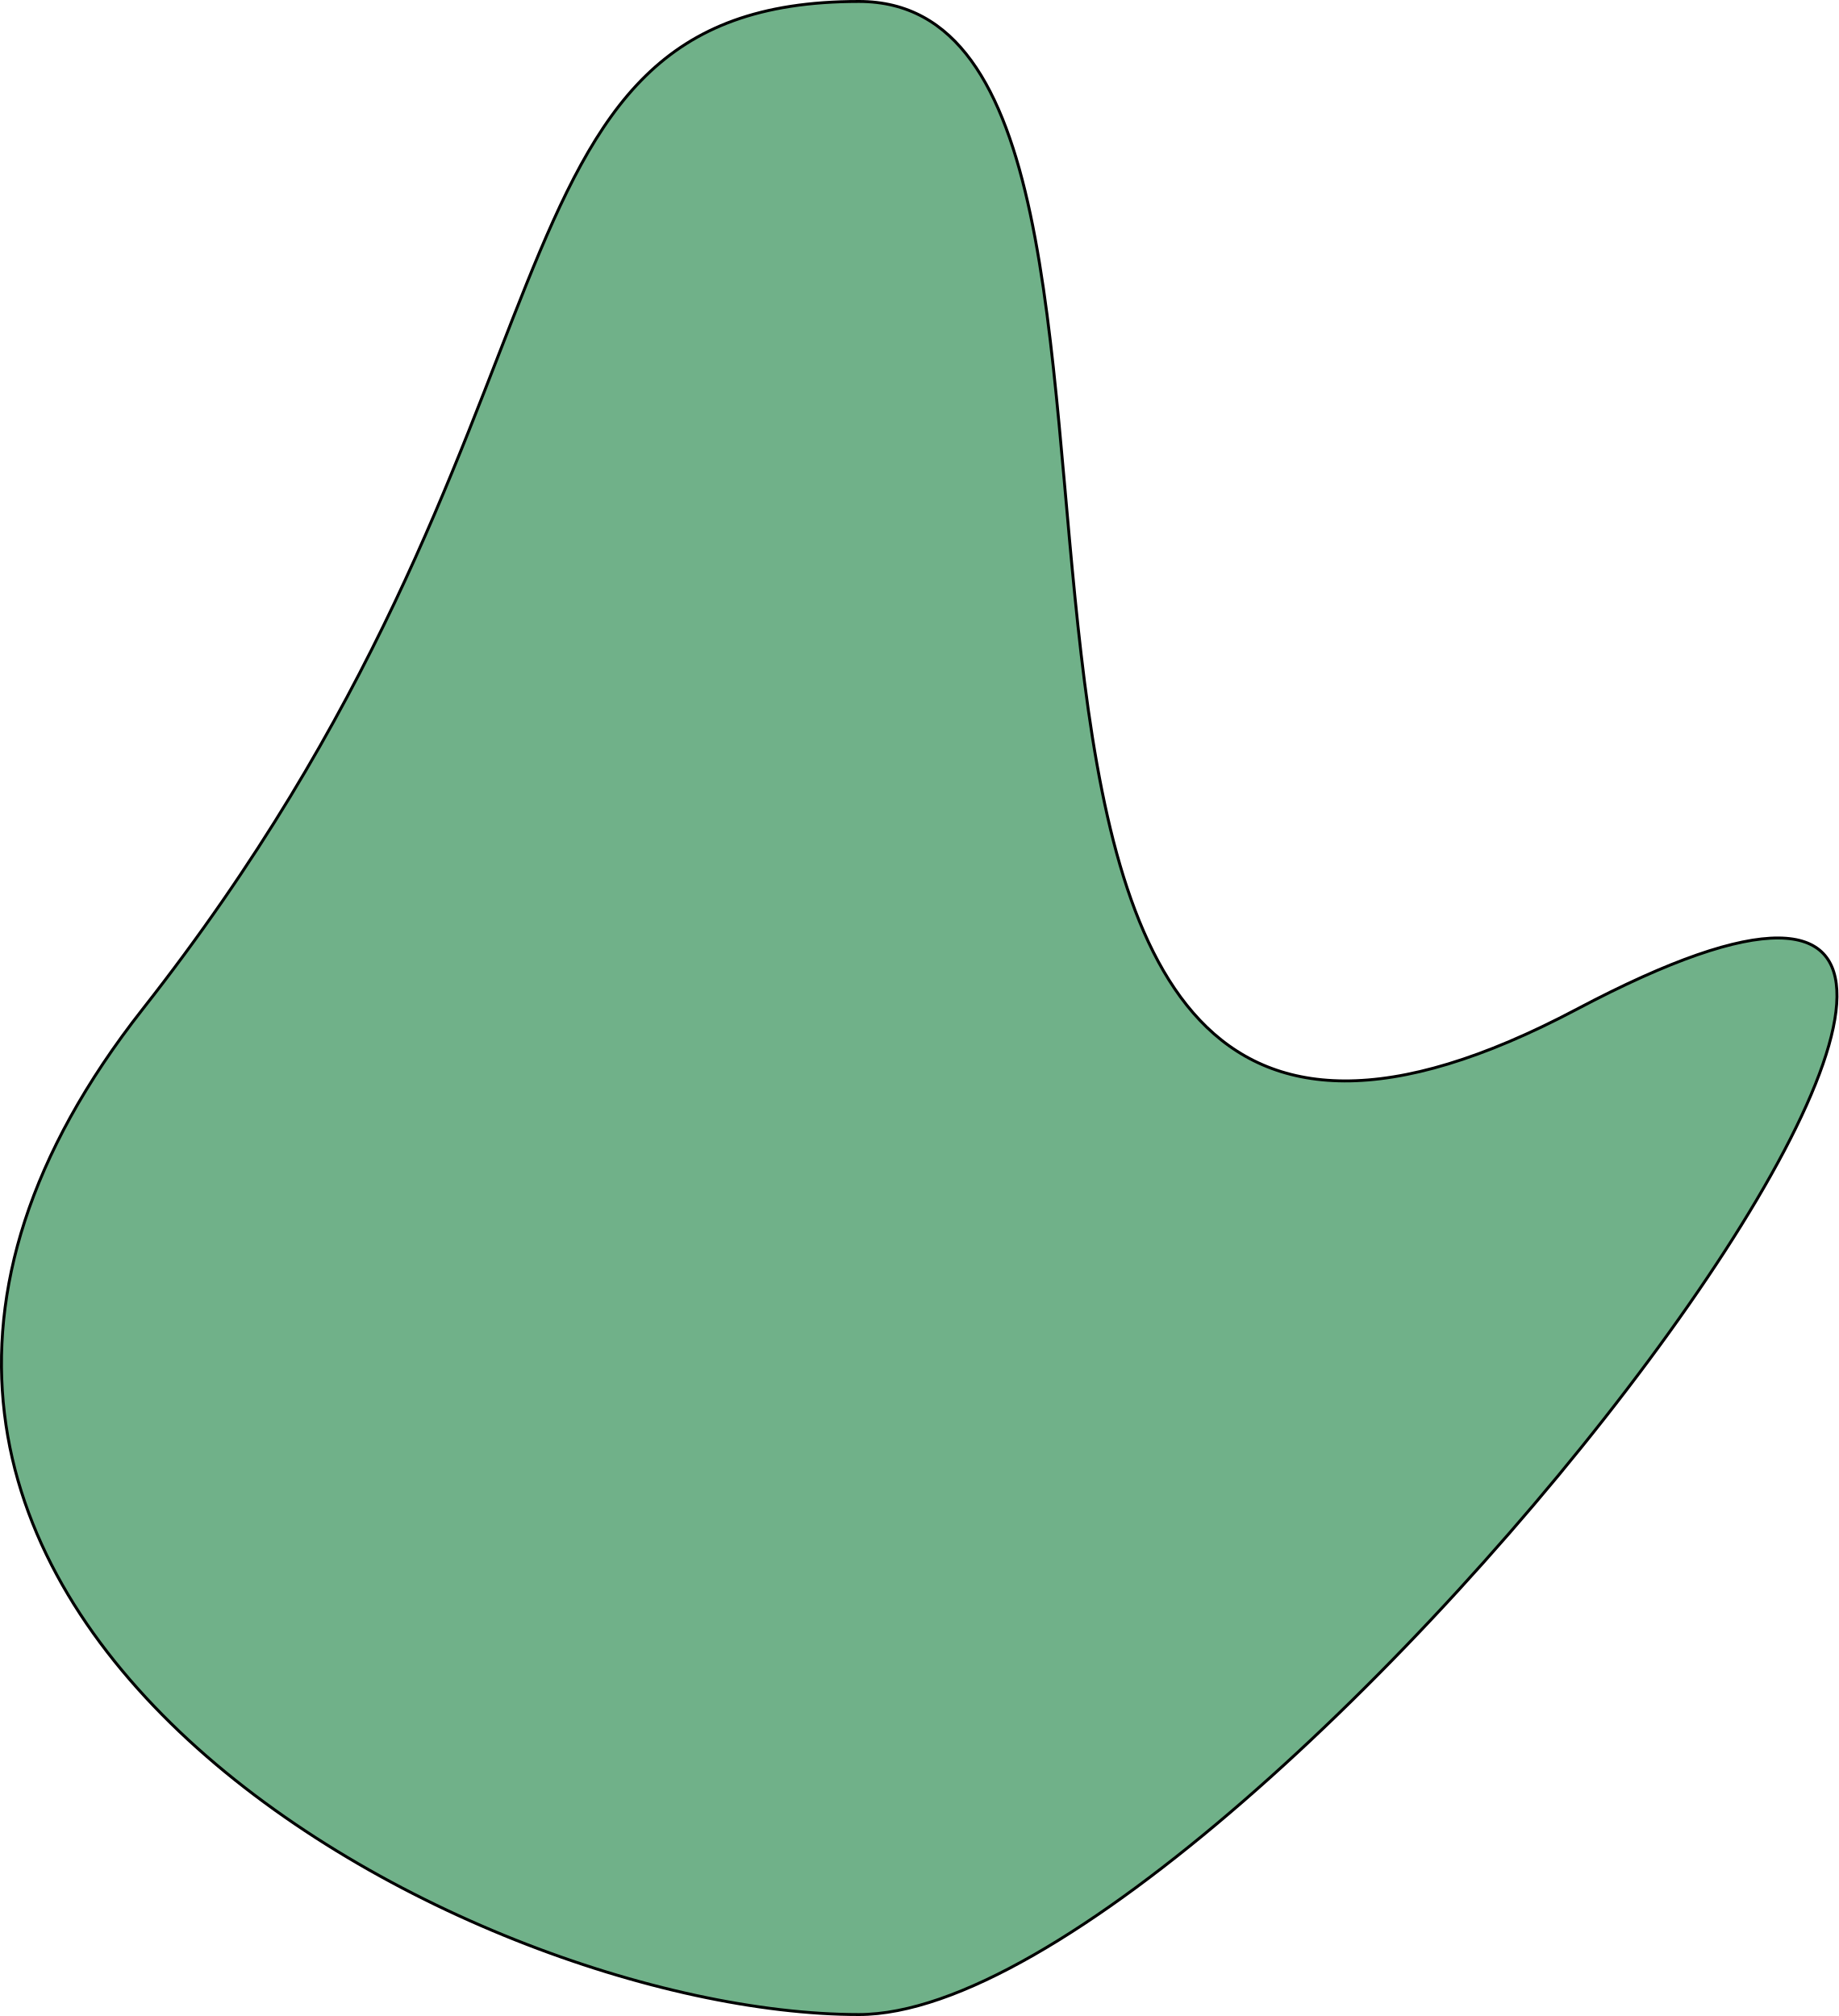
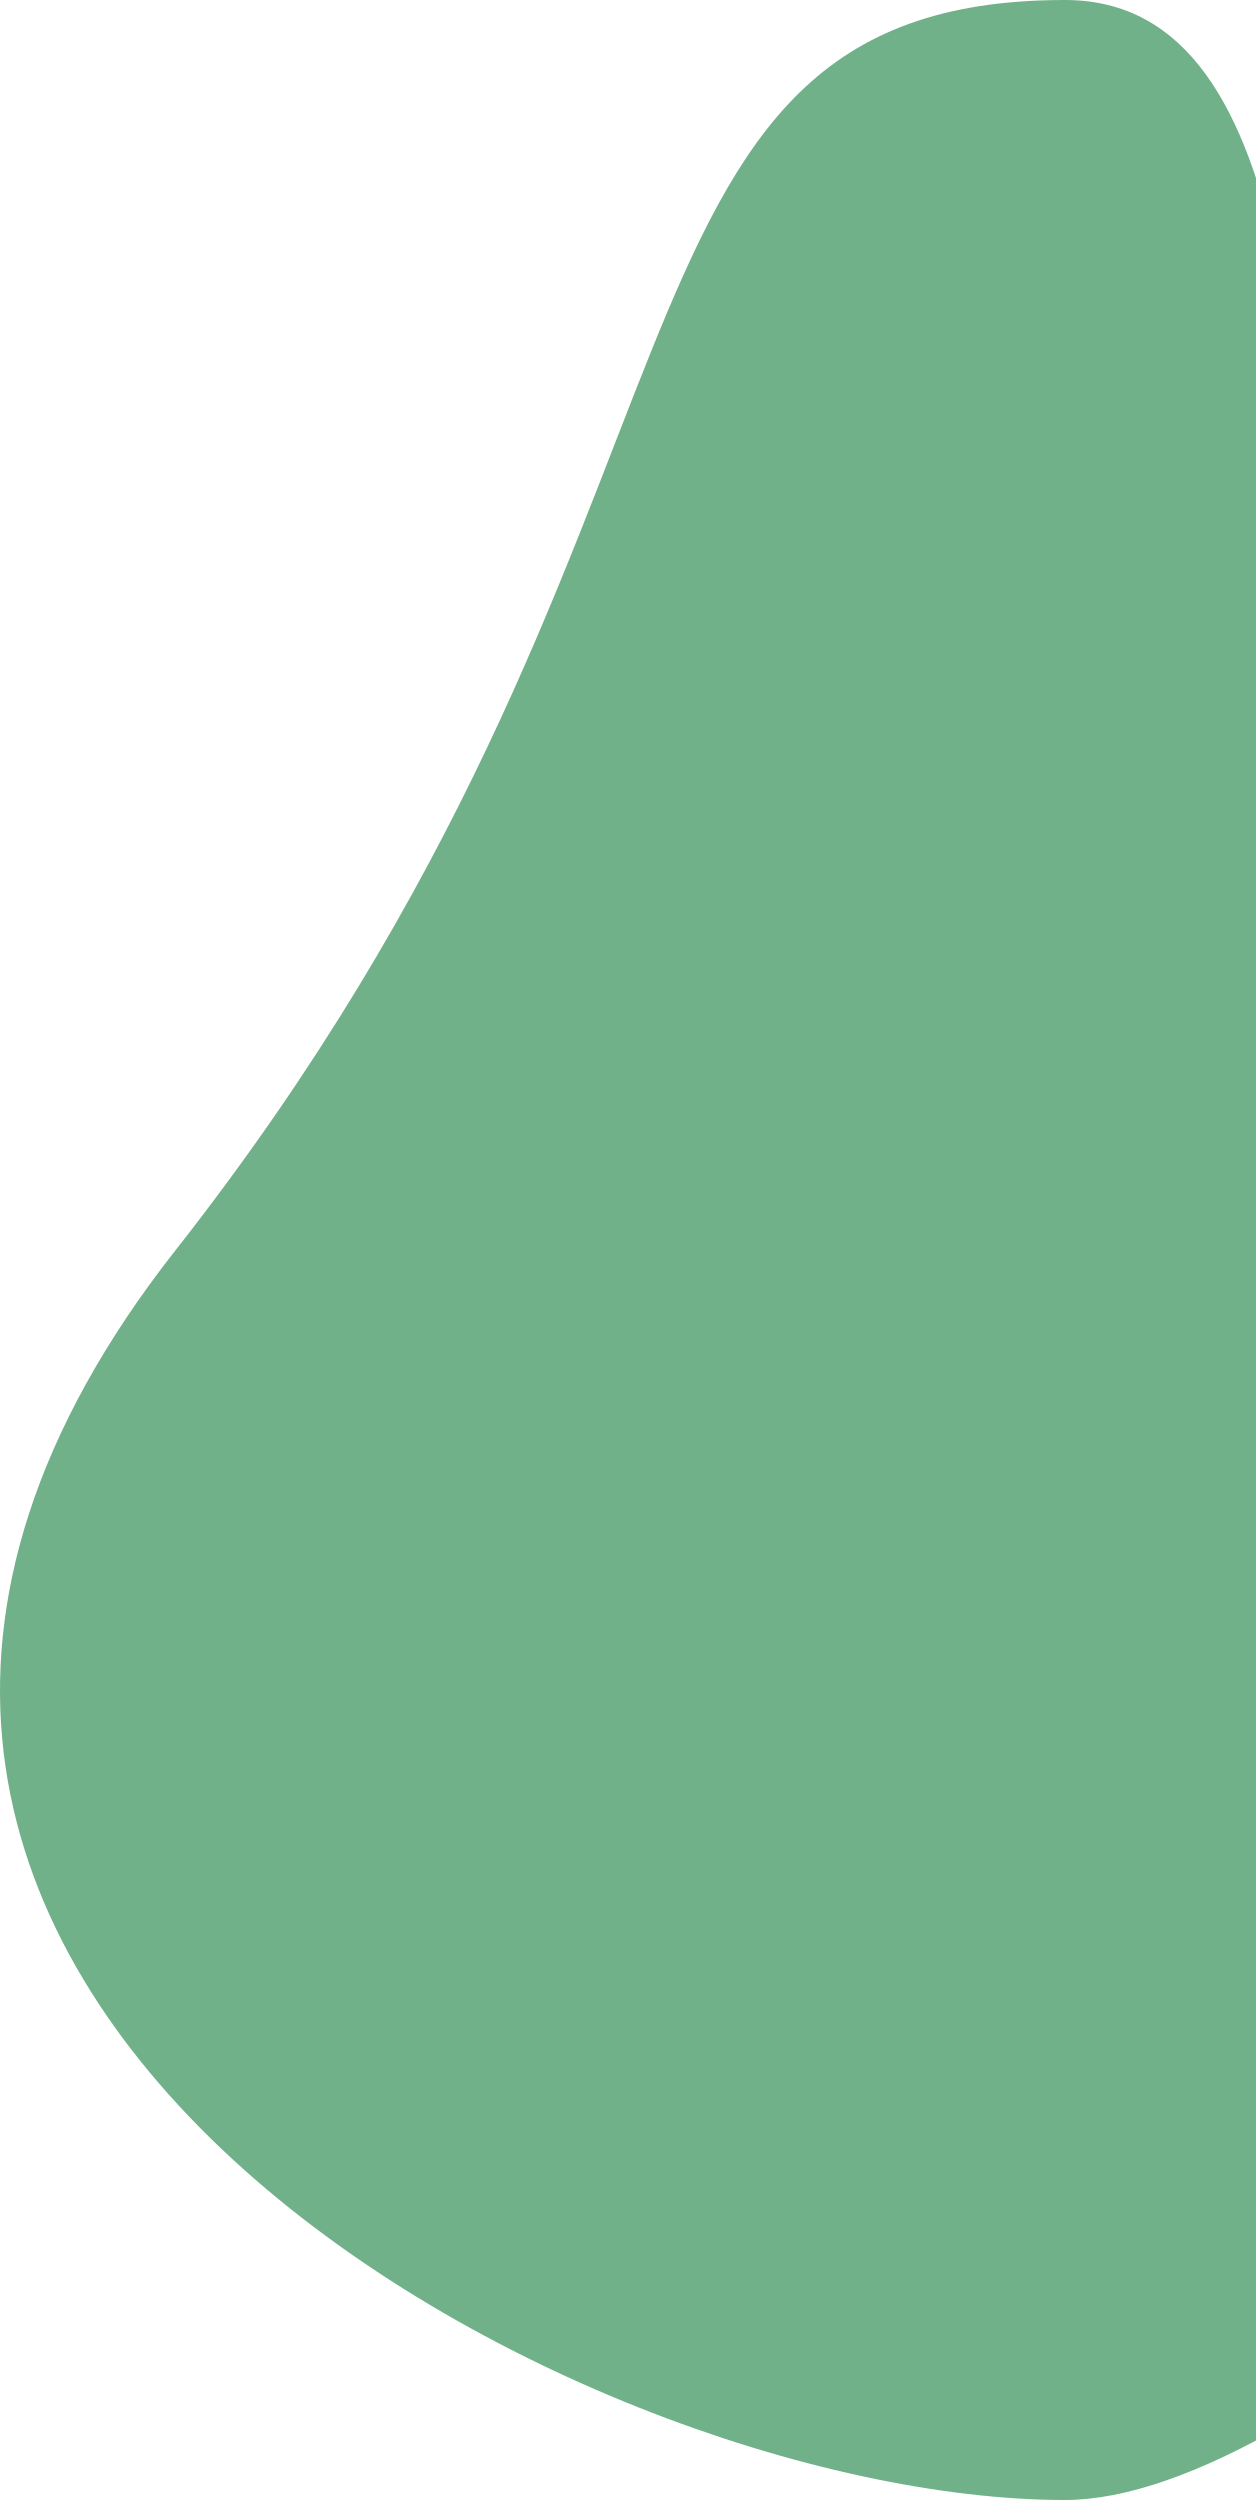
- <svg xmlns="http://www.w3.org/2000/svg" width="630" height="691" viewBox="0 0 630 691" fill="none">
-   <path d="M294.312 0.5C311.098 0.5 323.473 7.946 332.814 20.761C342.175 33.602 348.484 51.832 353.064 73.357C357.643 94.875 360.484 119.633 362.937 145.495C365.388 171.347 367.453 198.31 370.479 224.192C373.506 250.078 377.499 274.916 383.814 296.538C390.129 318.156 398.776 336.601 411.141 349.667C423.521 362.75 439.607 370.414 460.72 370.495C481.81 370.576 507.89 363.09 540.297 345.942C572.661 328.817 595.122 321.424 609.416 321.504C616.547 321.544 621.577 323.443 624.812 326.847C628.049 330.254 629.57 335.254 629.497 341.671C629.35 354.527 622.806 372.796 611.449 394.369C600.103 415.922 583.992 440.705 564.791 466.567C526.39 518.293 475.66 574.3 426.058 617.369C401.256 638.904 376.747 657.196 354.212 670.101C331.665 683.012 311.147 690.5 294.312 690.5C226.578 690.5 125.65 654.579 61.465 593.496C29.381 562.963 6.513 526.177 1.522 484.484C-3.466 442.802 9.404 396.134 48.955 345.809C128.235 244.929 155.767 158.479 180.424 97.328C192.758 66.739 204.348 42.546 221.287 25.988C238.196 9.46 260.482 0.5 294.312 0.5Z" fill="#409761" fill-opacity="0.75" stroke="black" />
+ <svg xmlns="http://www.w3.org/2000/svg" width="347" height="691" viewBox="0 0 347 691" fill="none">
+   <path d="M540.063 345.5C799.018 208.475 430.037 691 294.312 691C158.588 691 -109.893 547.123 48.562 345.5C207.016 143.877 158.588 0 294.312 0C430.037 0 281.108 482.525 540.063 345.5Z" fill="#409761" fill-opacity="0.75" />
</svg>
